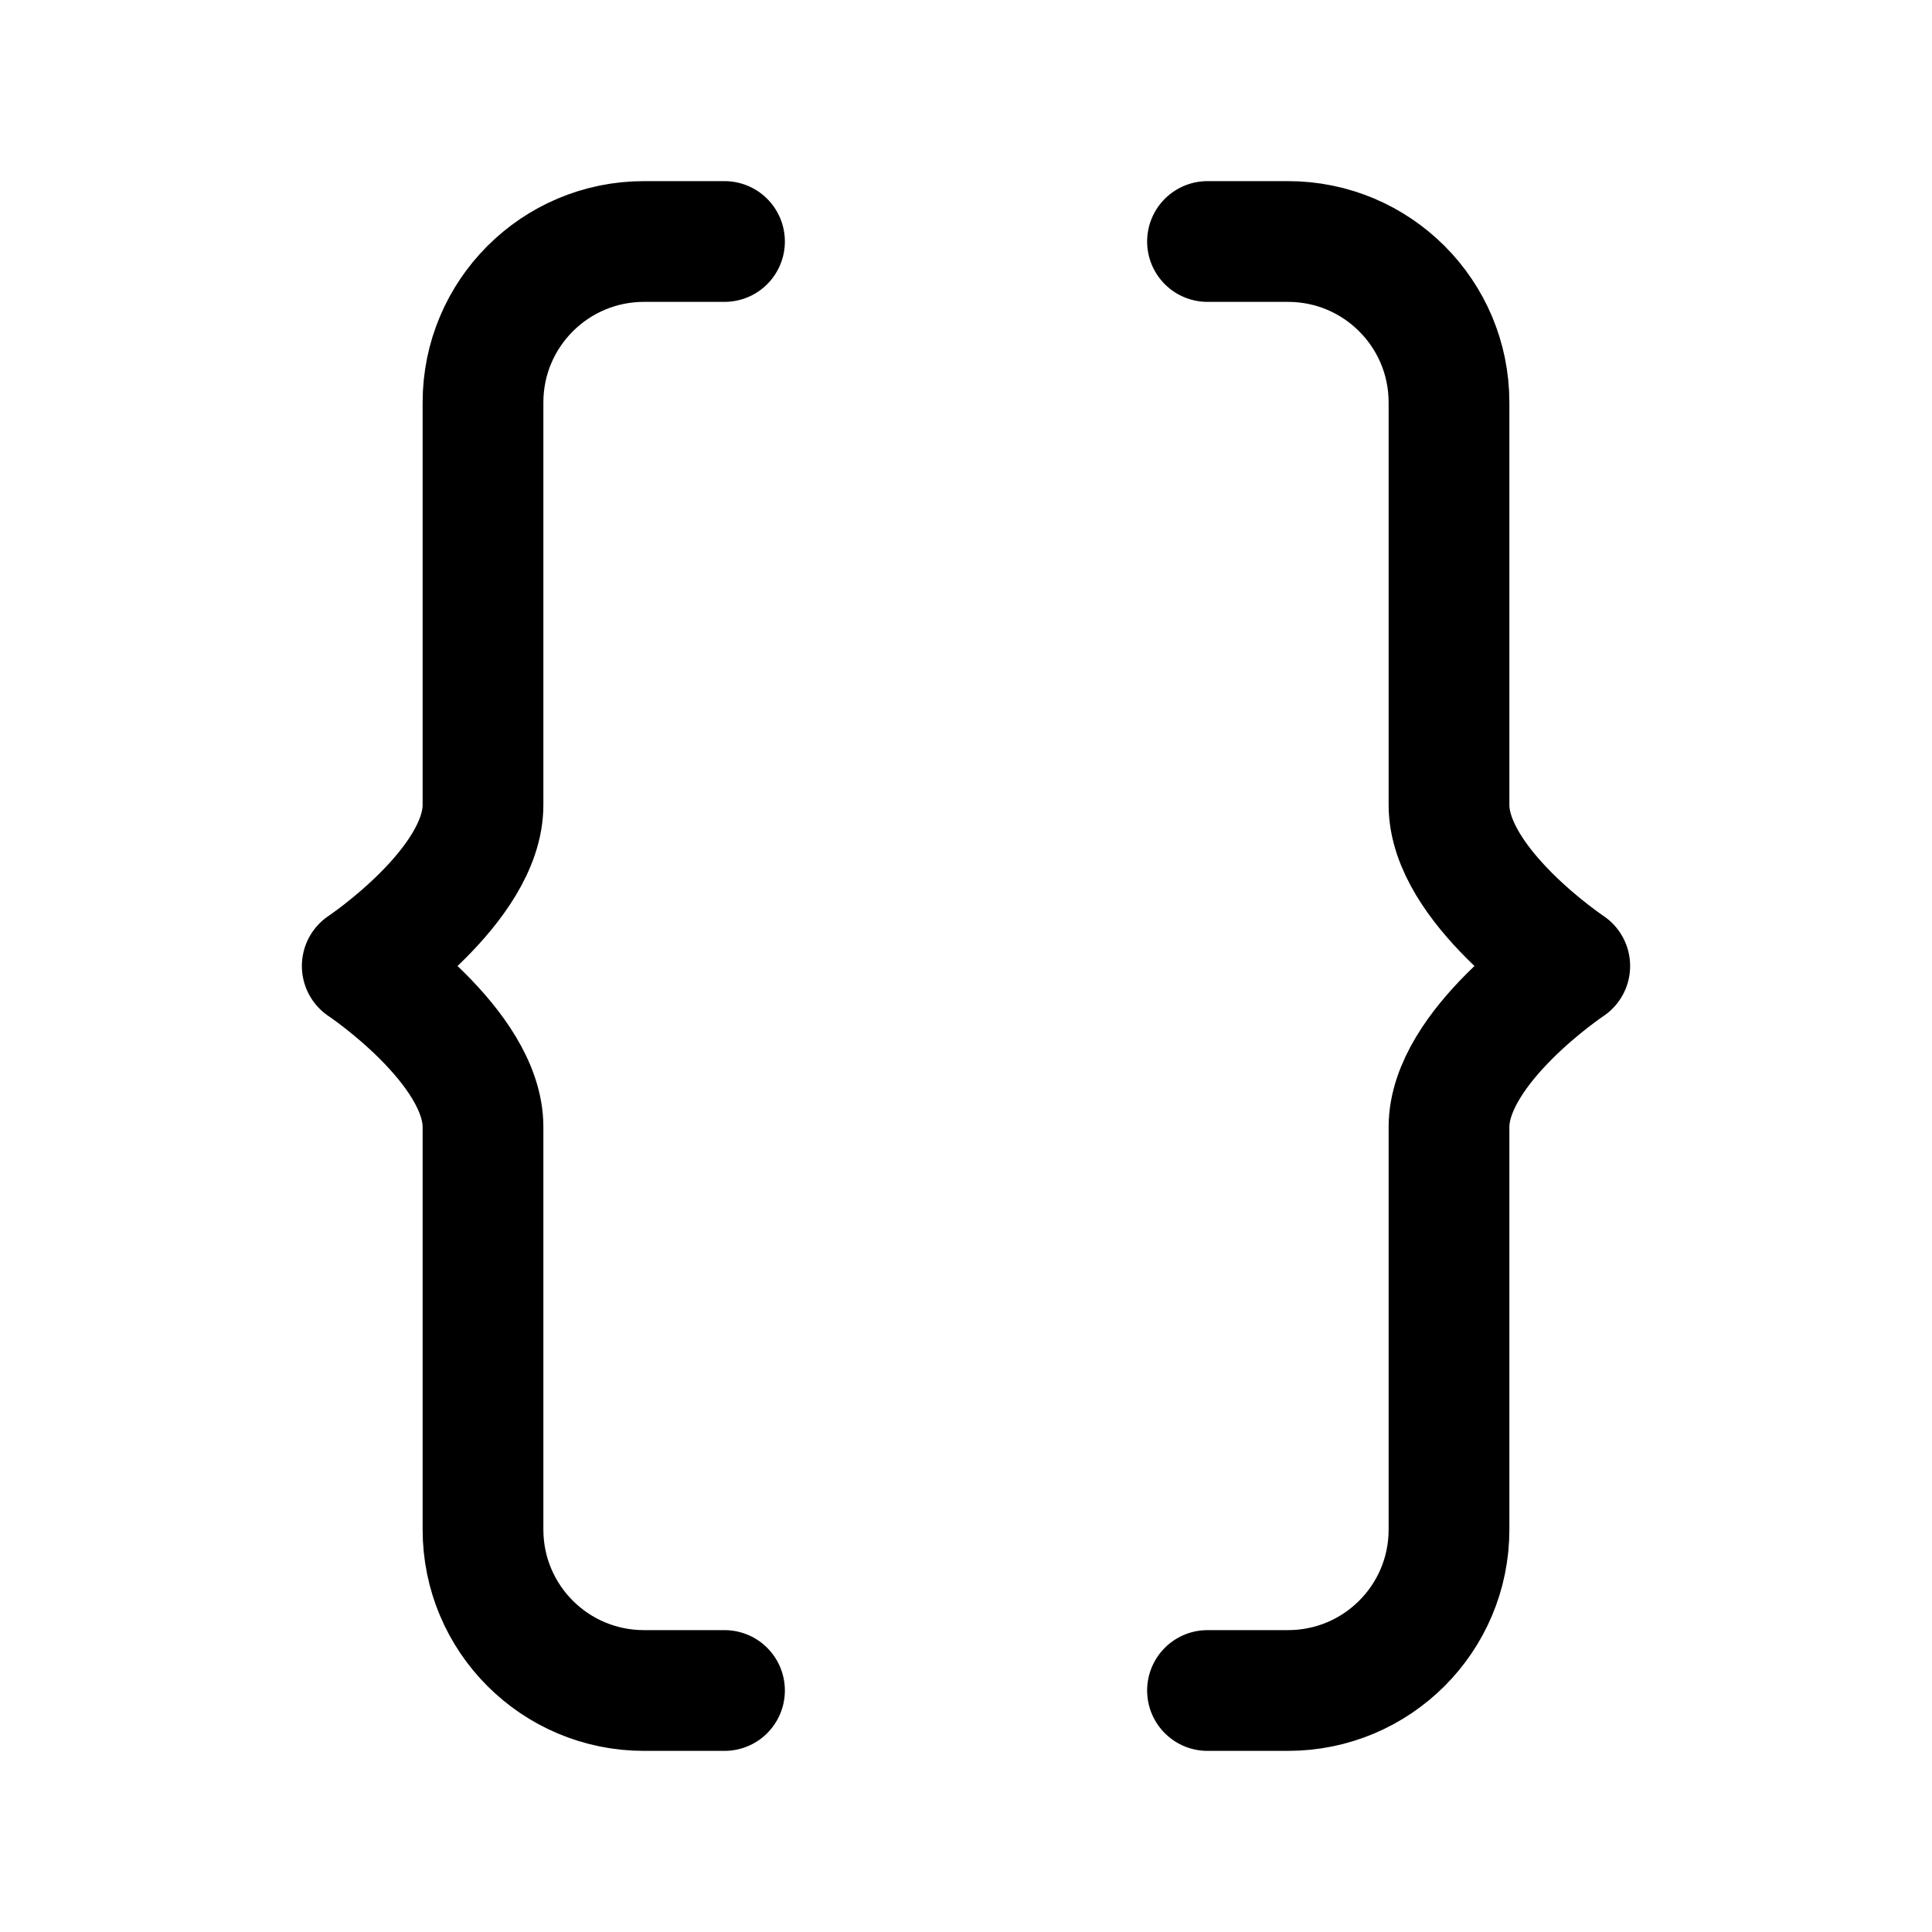
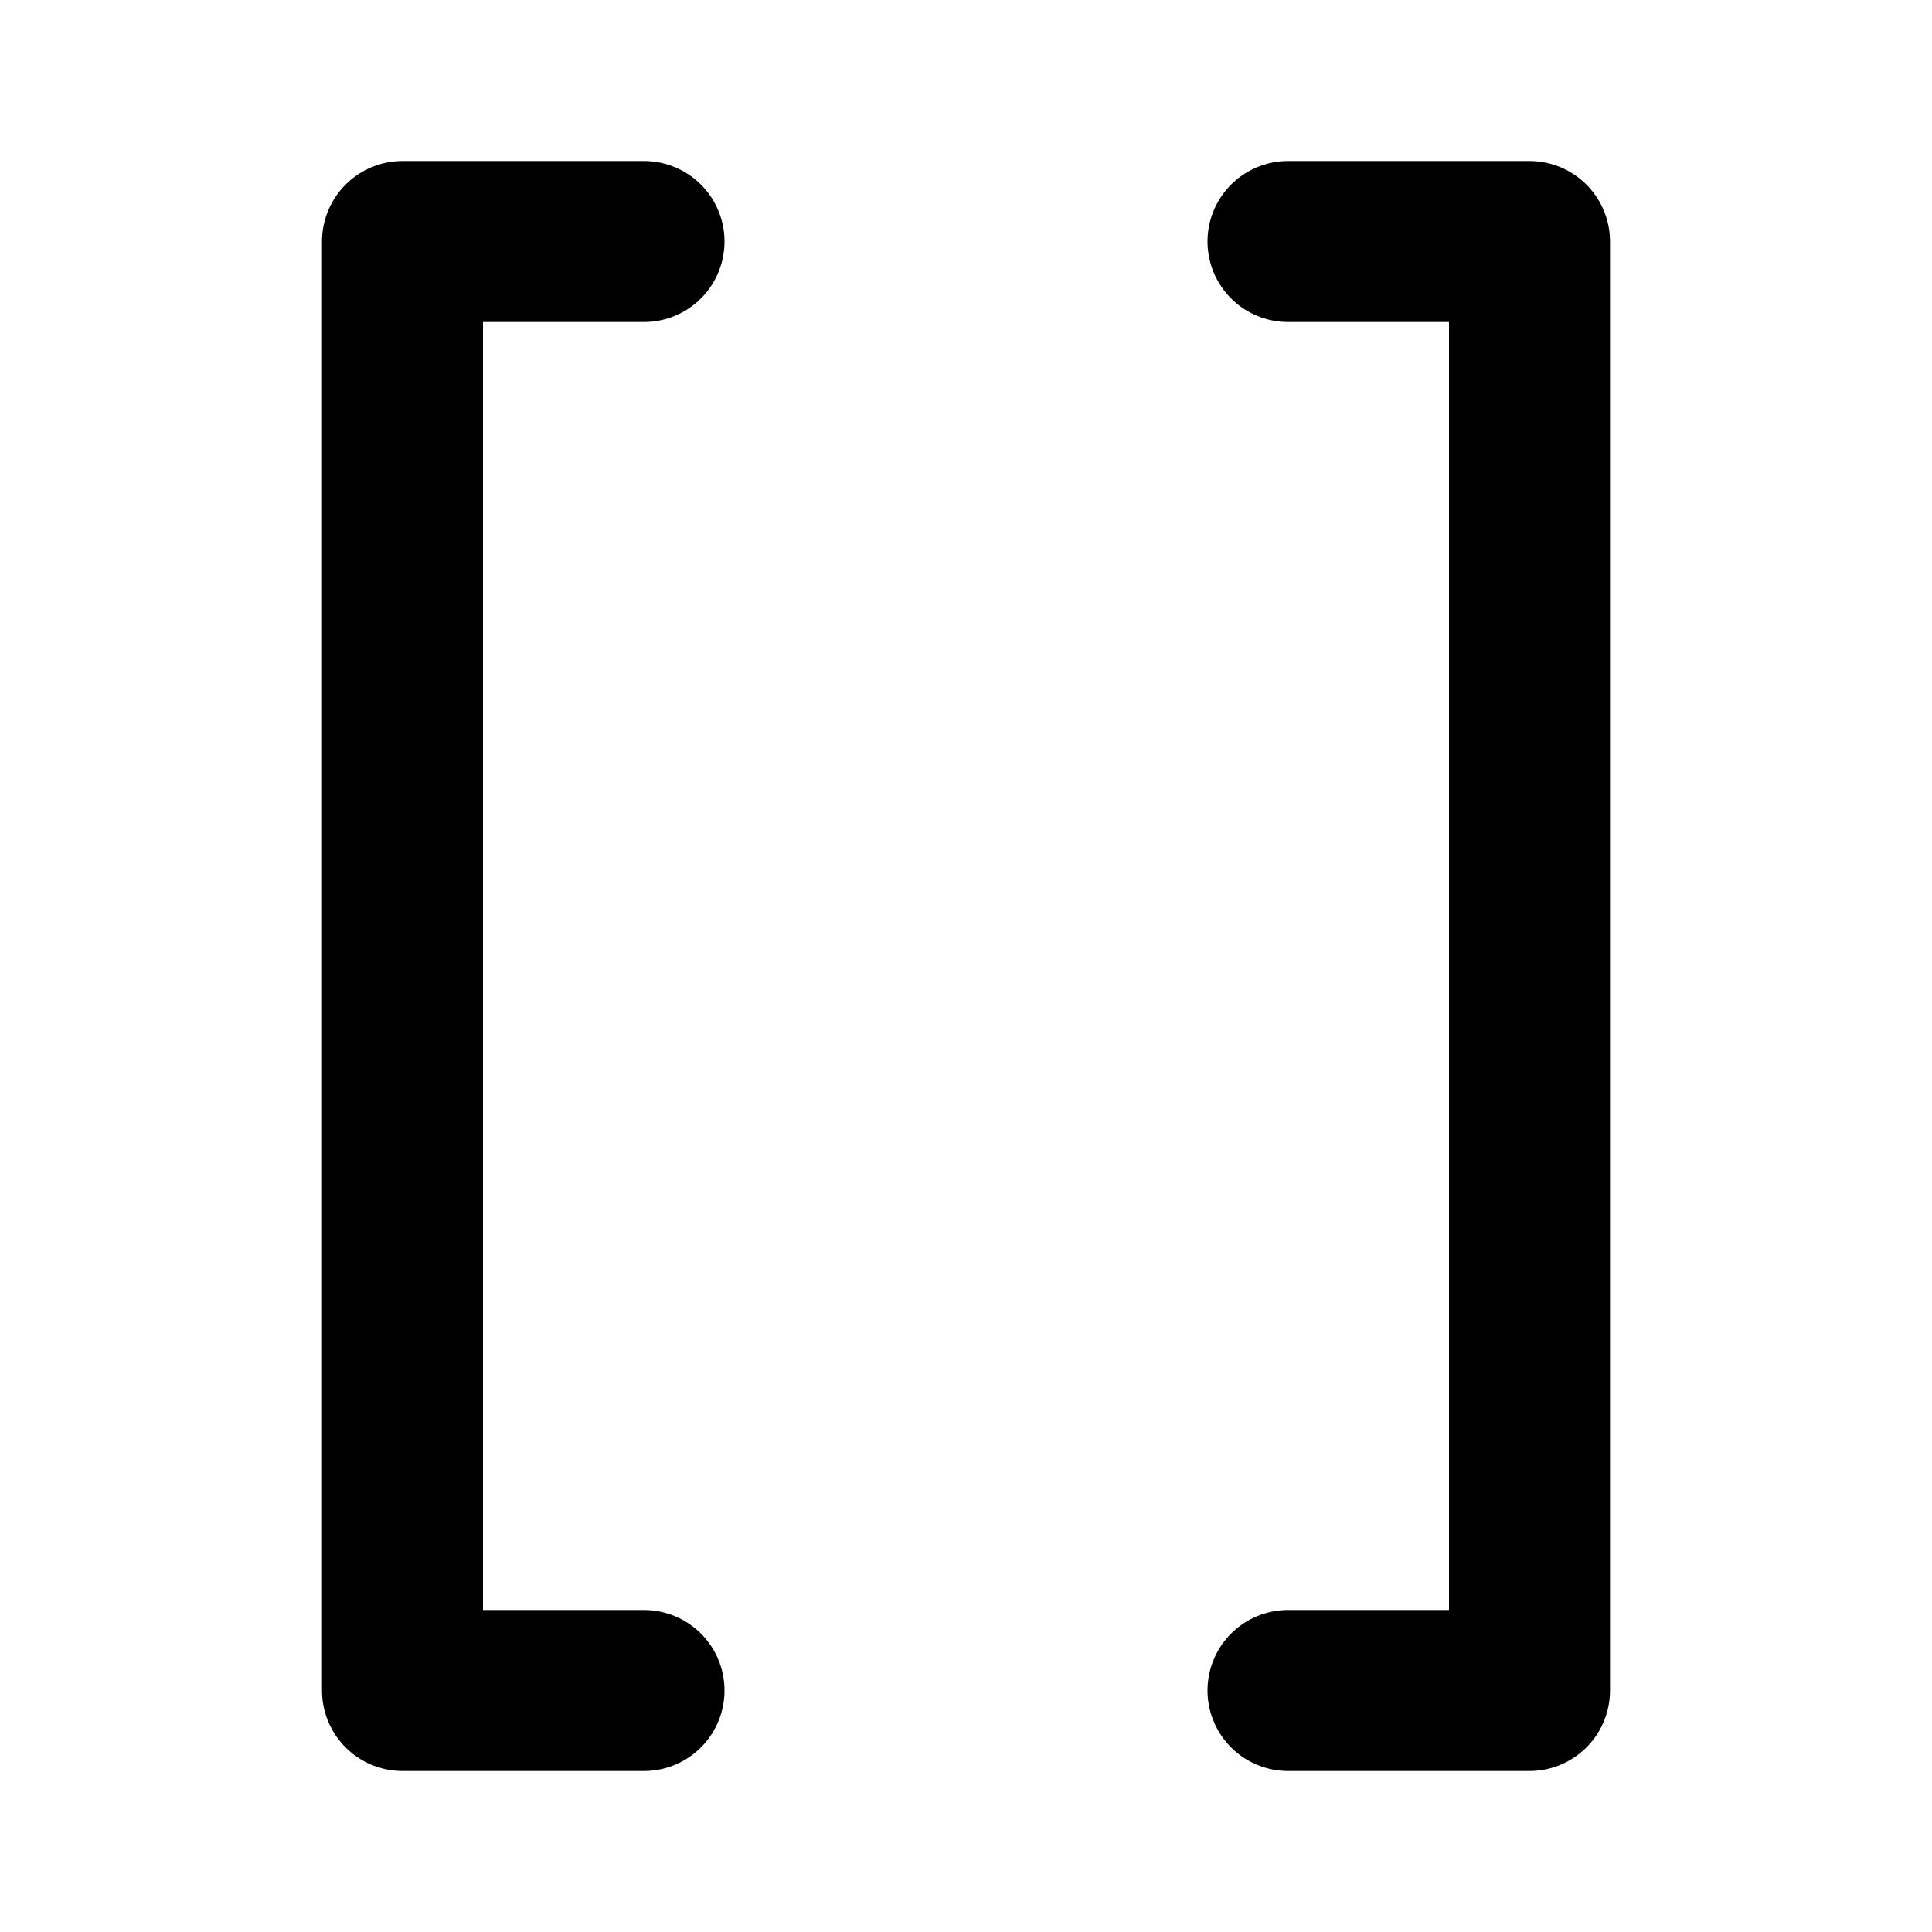
- <svg xmlns="http://www.w3.org/2000/svg" width="24" stroke-width="1.5" height="24" viewBox="0 0 24 24" fill="none">
-   <path d="M9 21L8 21C6.895 21 6 20.106 6 19.001C6 17.45 6 15.344 6 14C6 13 4.5 12 4.5 12C4.5 12 6 11 6 10C6 8.827 6 6.622 6 4.999C6 3.895 6.895 3 8 3L9 3" stroke="currentColor" stroke-linecap="round" stroke-linejoin="round" />
-   <path d="M15 21L16 21C17.105 21 18 20.106 18 19.001C18 17.45 18 15.344 18 14C18 13 19.5 12 19.5 12C19.5 12 18 11 18 10C18 8.827 18 6.622 18 4.999C18 3.895 17.105 3 16 3L15 3" stroke="currentColor" stroke-linecap="round" stroke-linejoin="round" />
+ <svg xmlns="http://www.w3.org/2000/svg" width="24" height="24" viewBox="0 0 24 24" stroke-width="2" fill="none">
+   <path d="M16 3h3v18h-3" stroke="currentColor" stroke-linecap="round" stroke-linejoin="round" />
+   <path d="M8 21H5V3h3" stroke="currentColor" stroke-linecap="round" stroke-linejoin="round" />
</svg>
